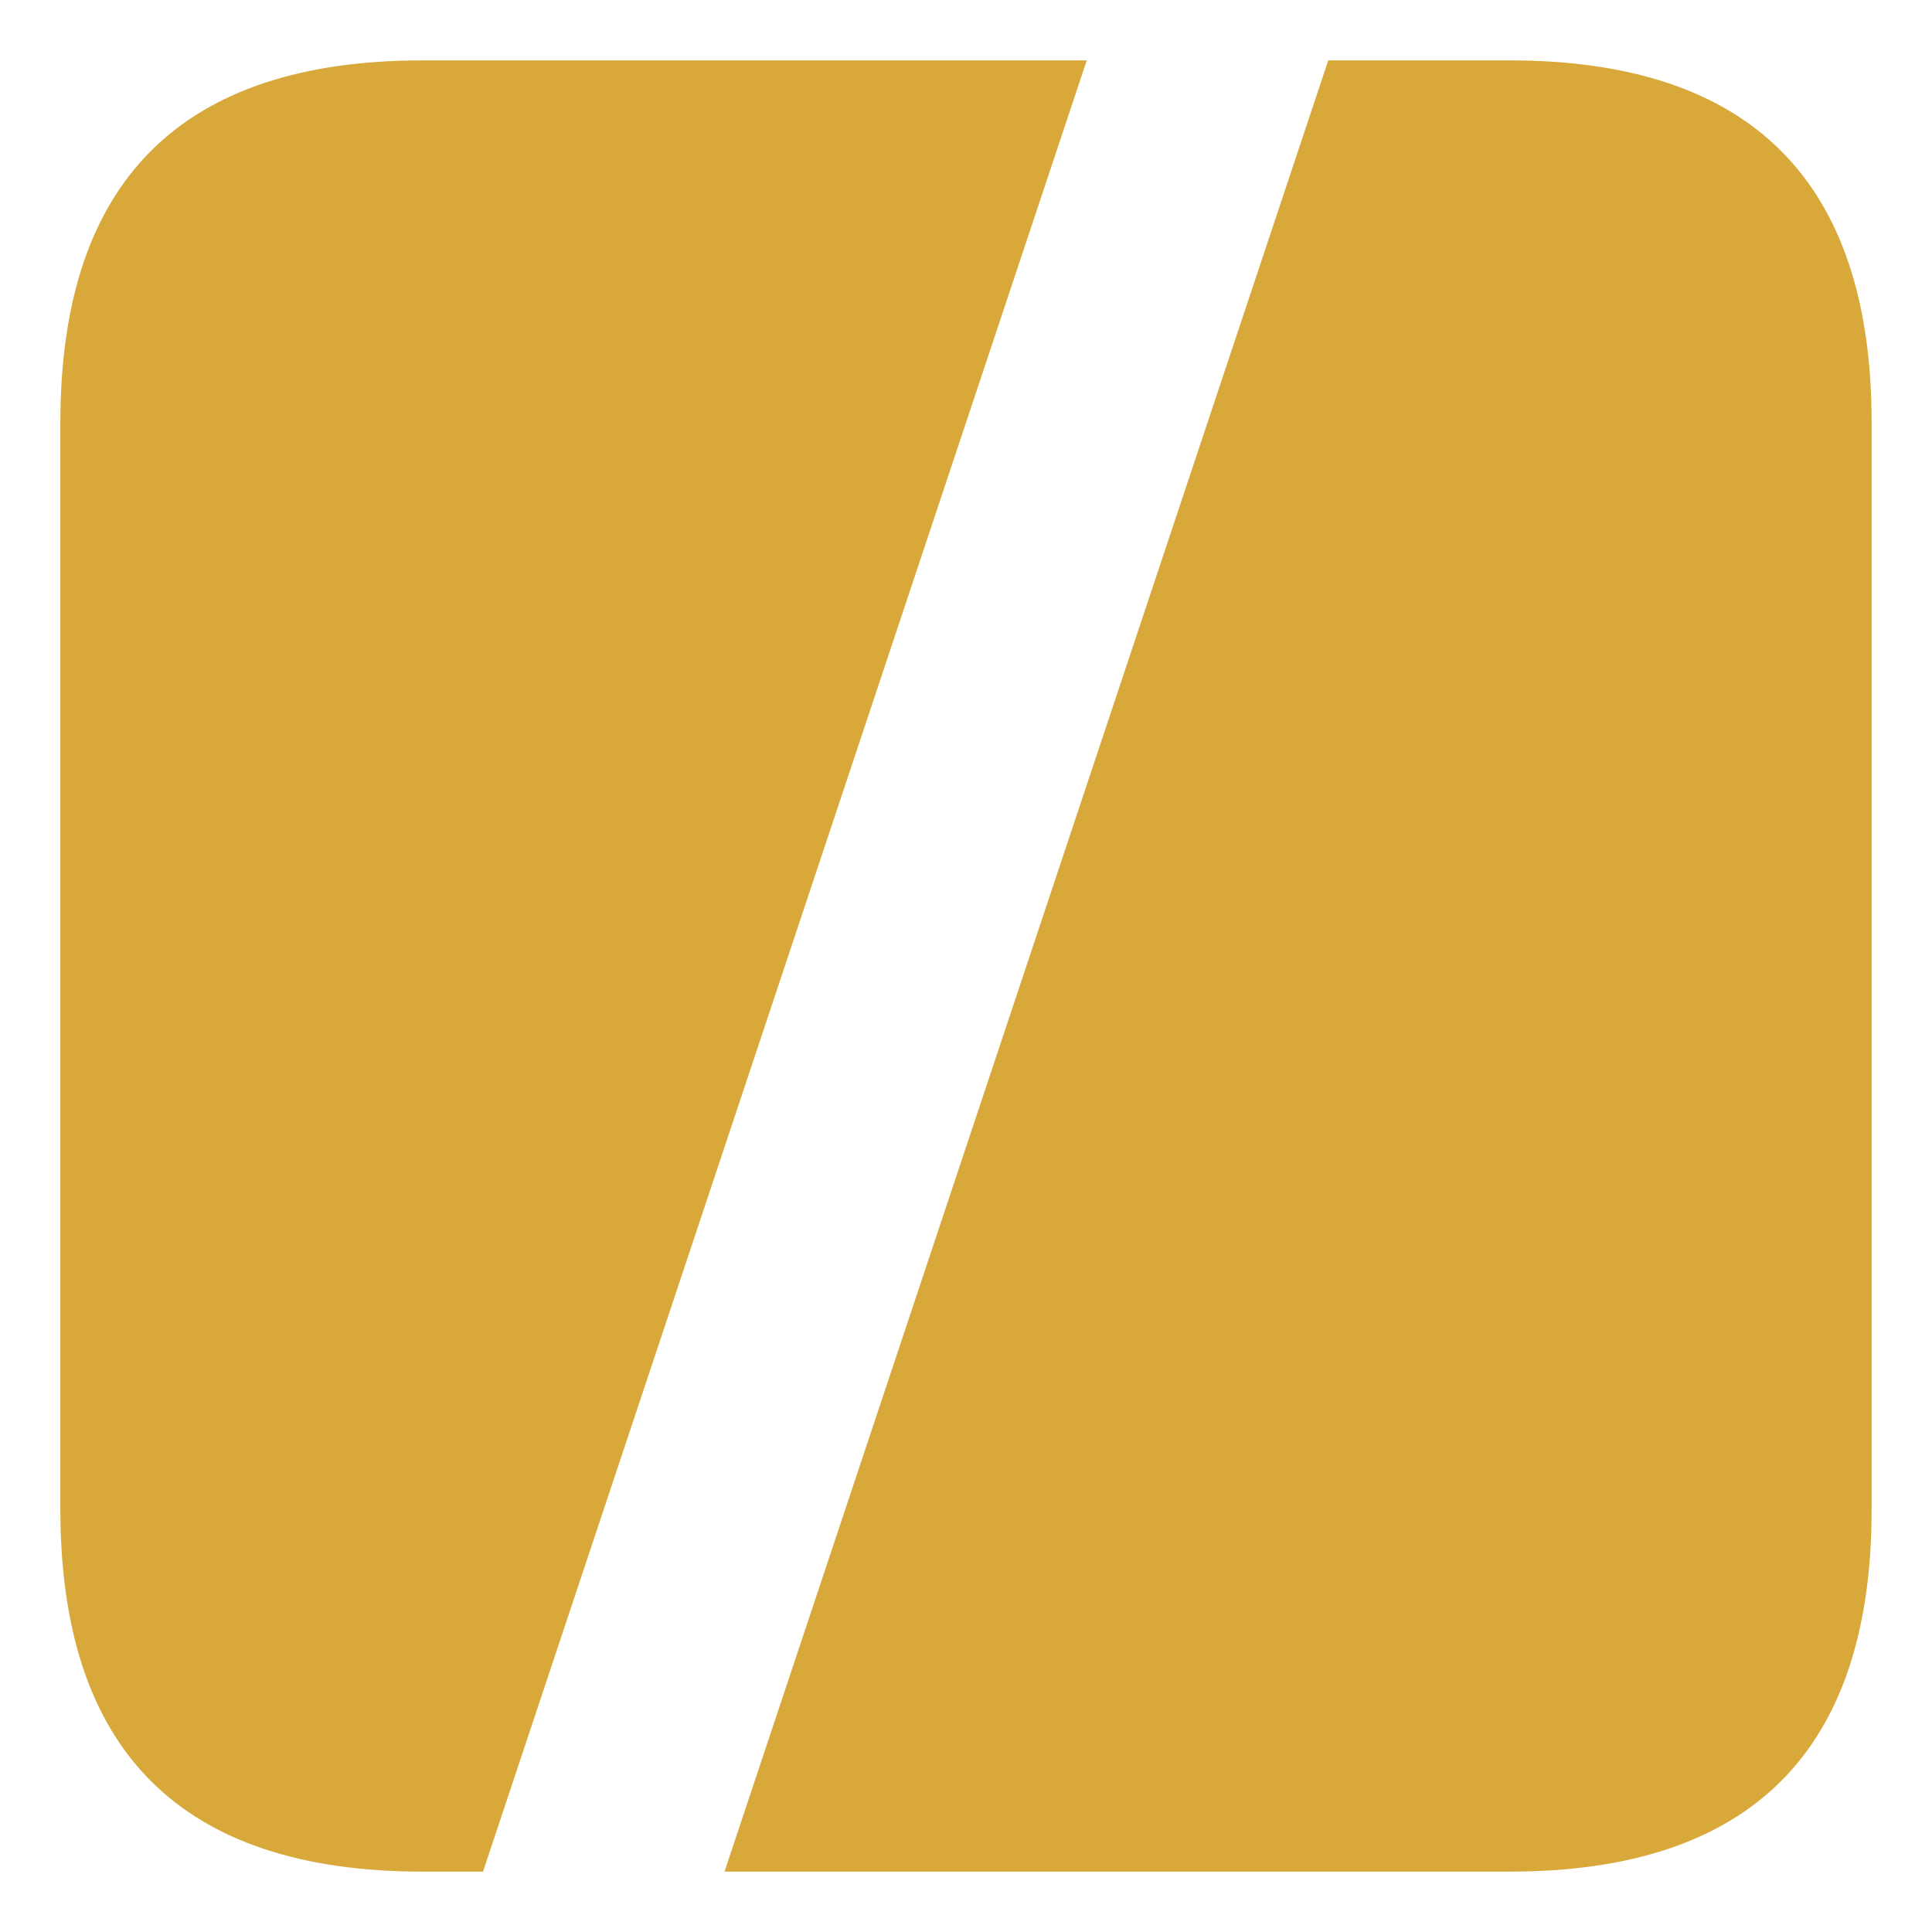
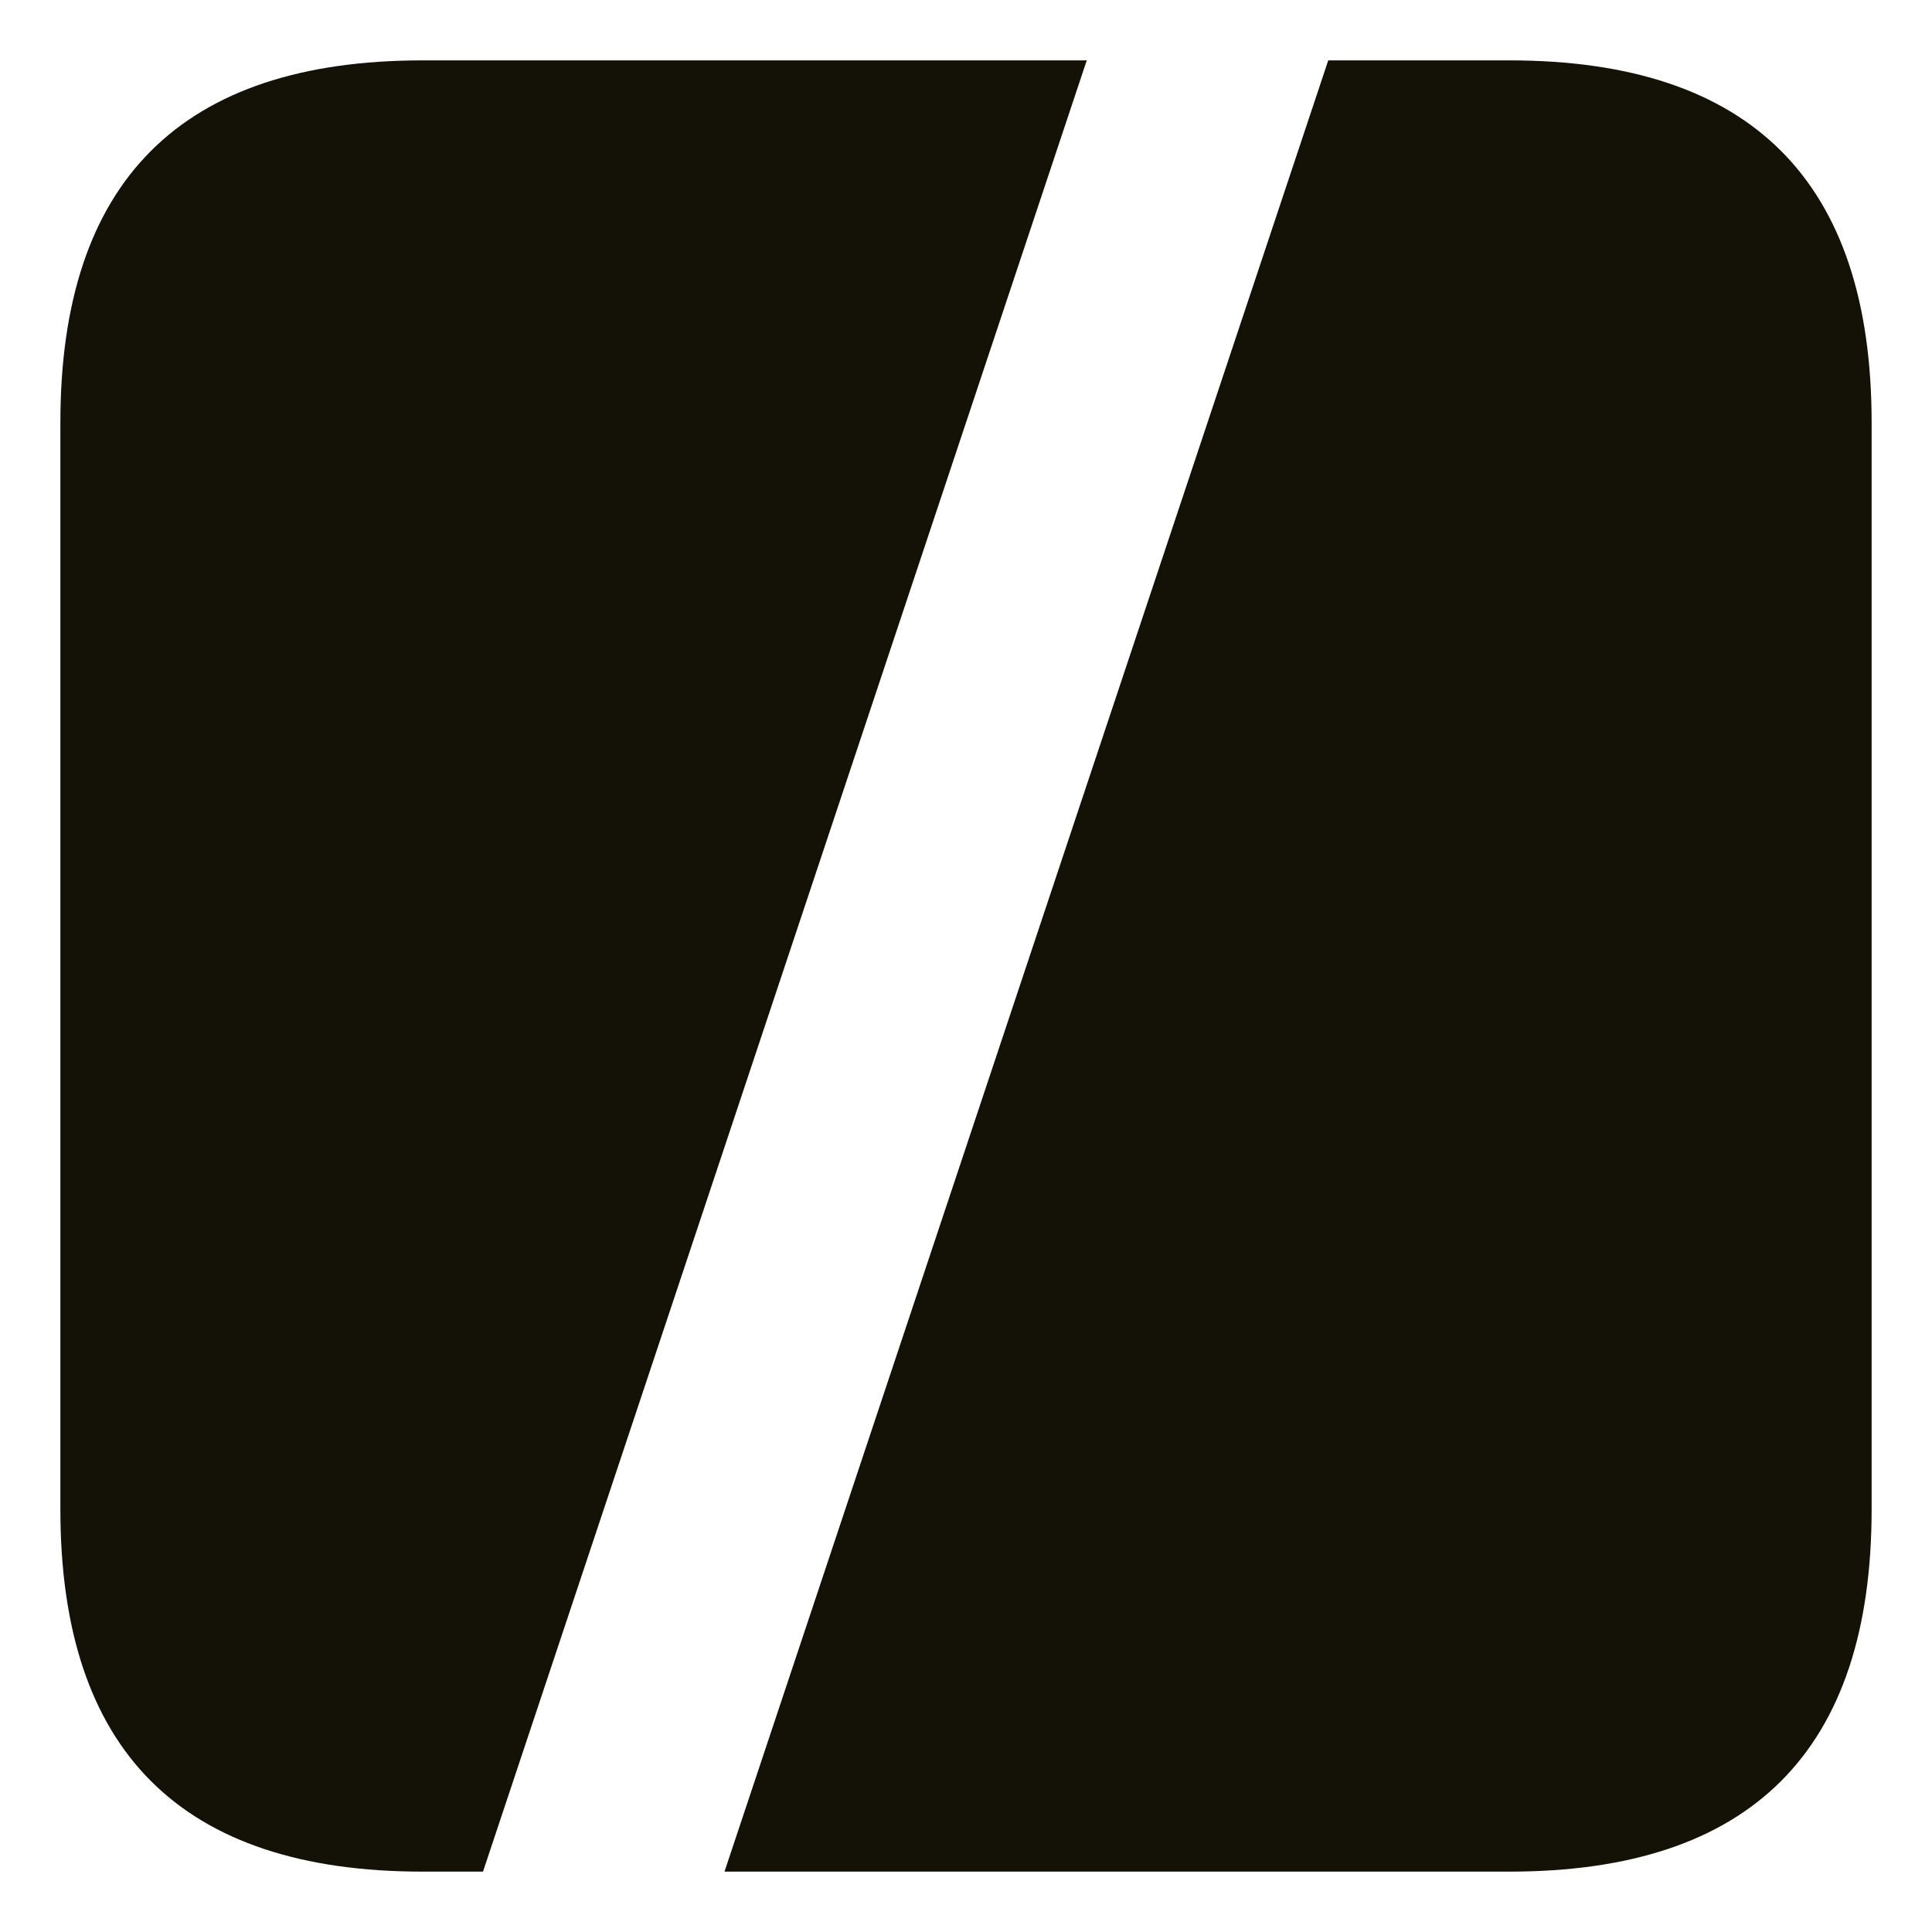
- <svg xmlns="http://www.w3.org/2000/svg" viewBox="0 0 32 32" fill="#d8a83a">
+ <svg xmlns="http://www.w3.org/2000/svg" viewBox="0 0 32 32">
+   <style>
+     /* Light OS theme: black icon. Dark OS theme: pristine kinpaku gold,
+        matching the header logo (--ks-kinpaku, #ffb900) rather than the old
+        muddier #d8a83a. */
+     path { fill: #141207; }
+     @media (prefers-color-scheme: dark) {
+       path { fill: #ffb900; }
+     }
+   </style>
  <path d="M7 1 L18 1 L8 31 L7 31 Q1 31 1 25 L1 7 Q1 1 7 1 Z" />
  <path d="M22 1 L25 1 Q31 1 31 7 L31 25 Q31 31 25 31 L12 31 Z" />
</svg>
